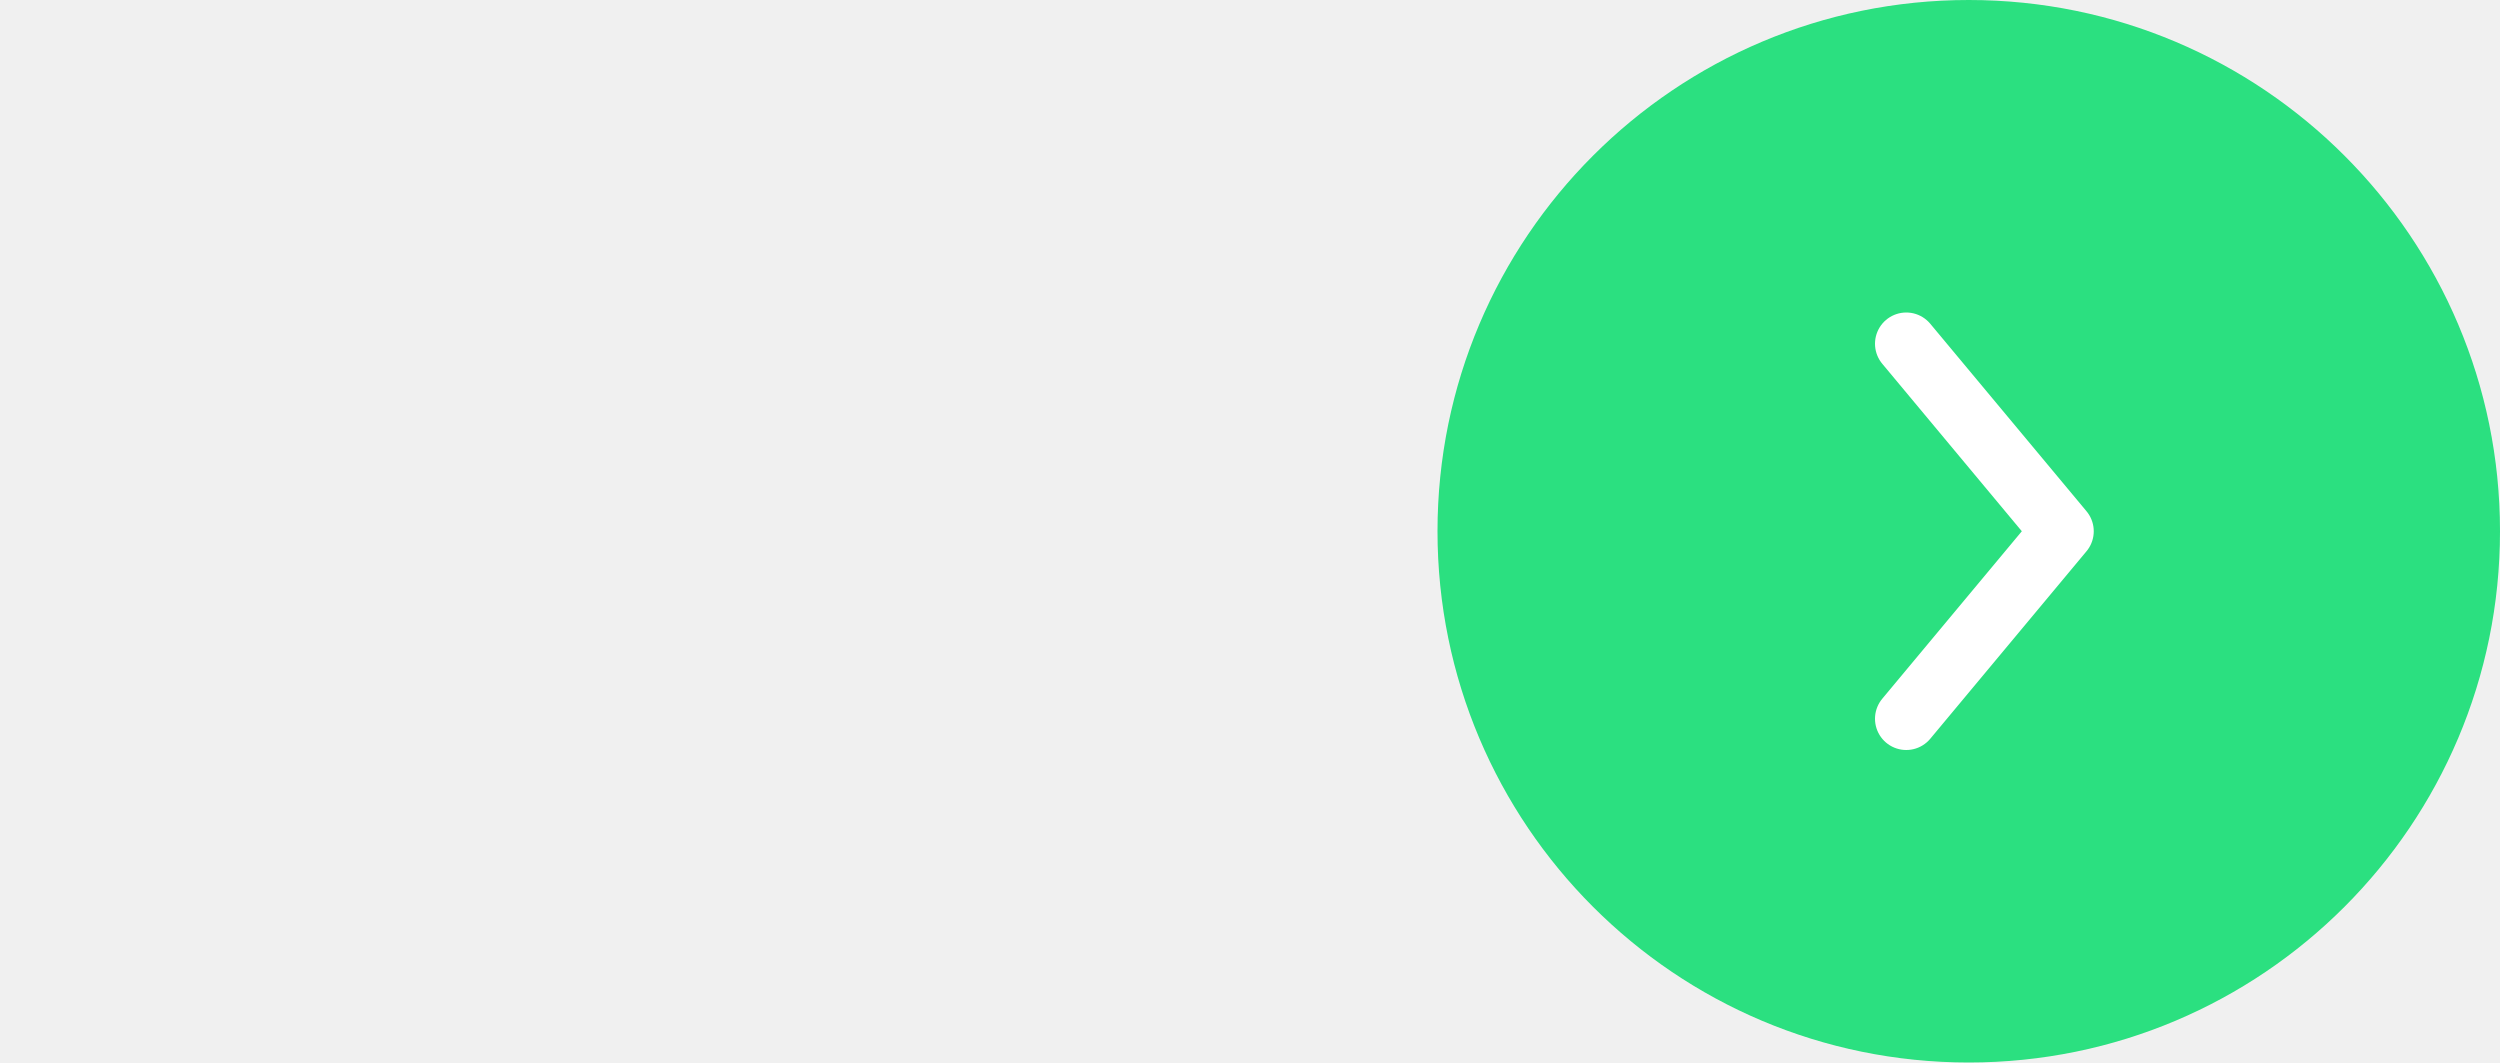
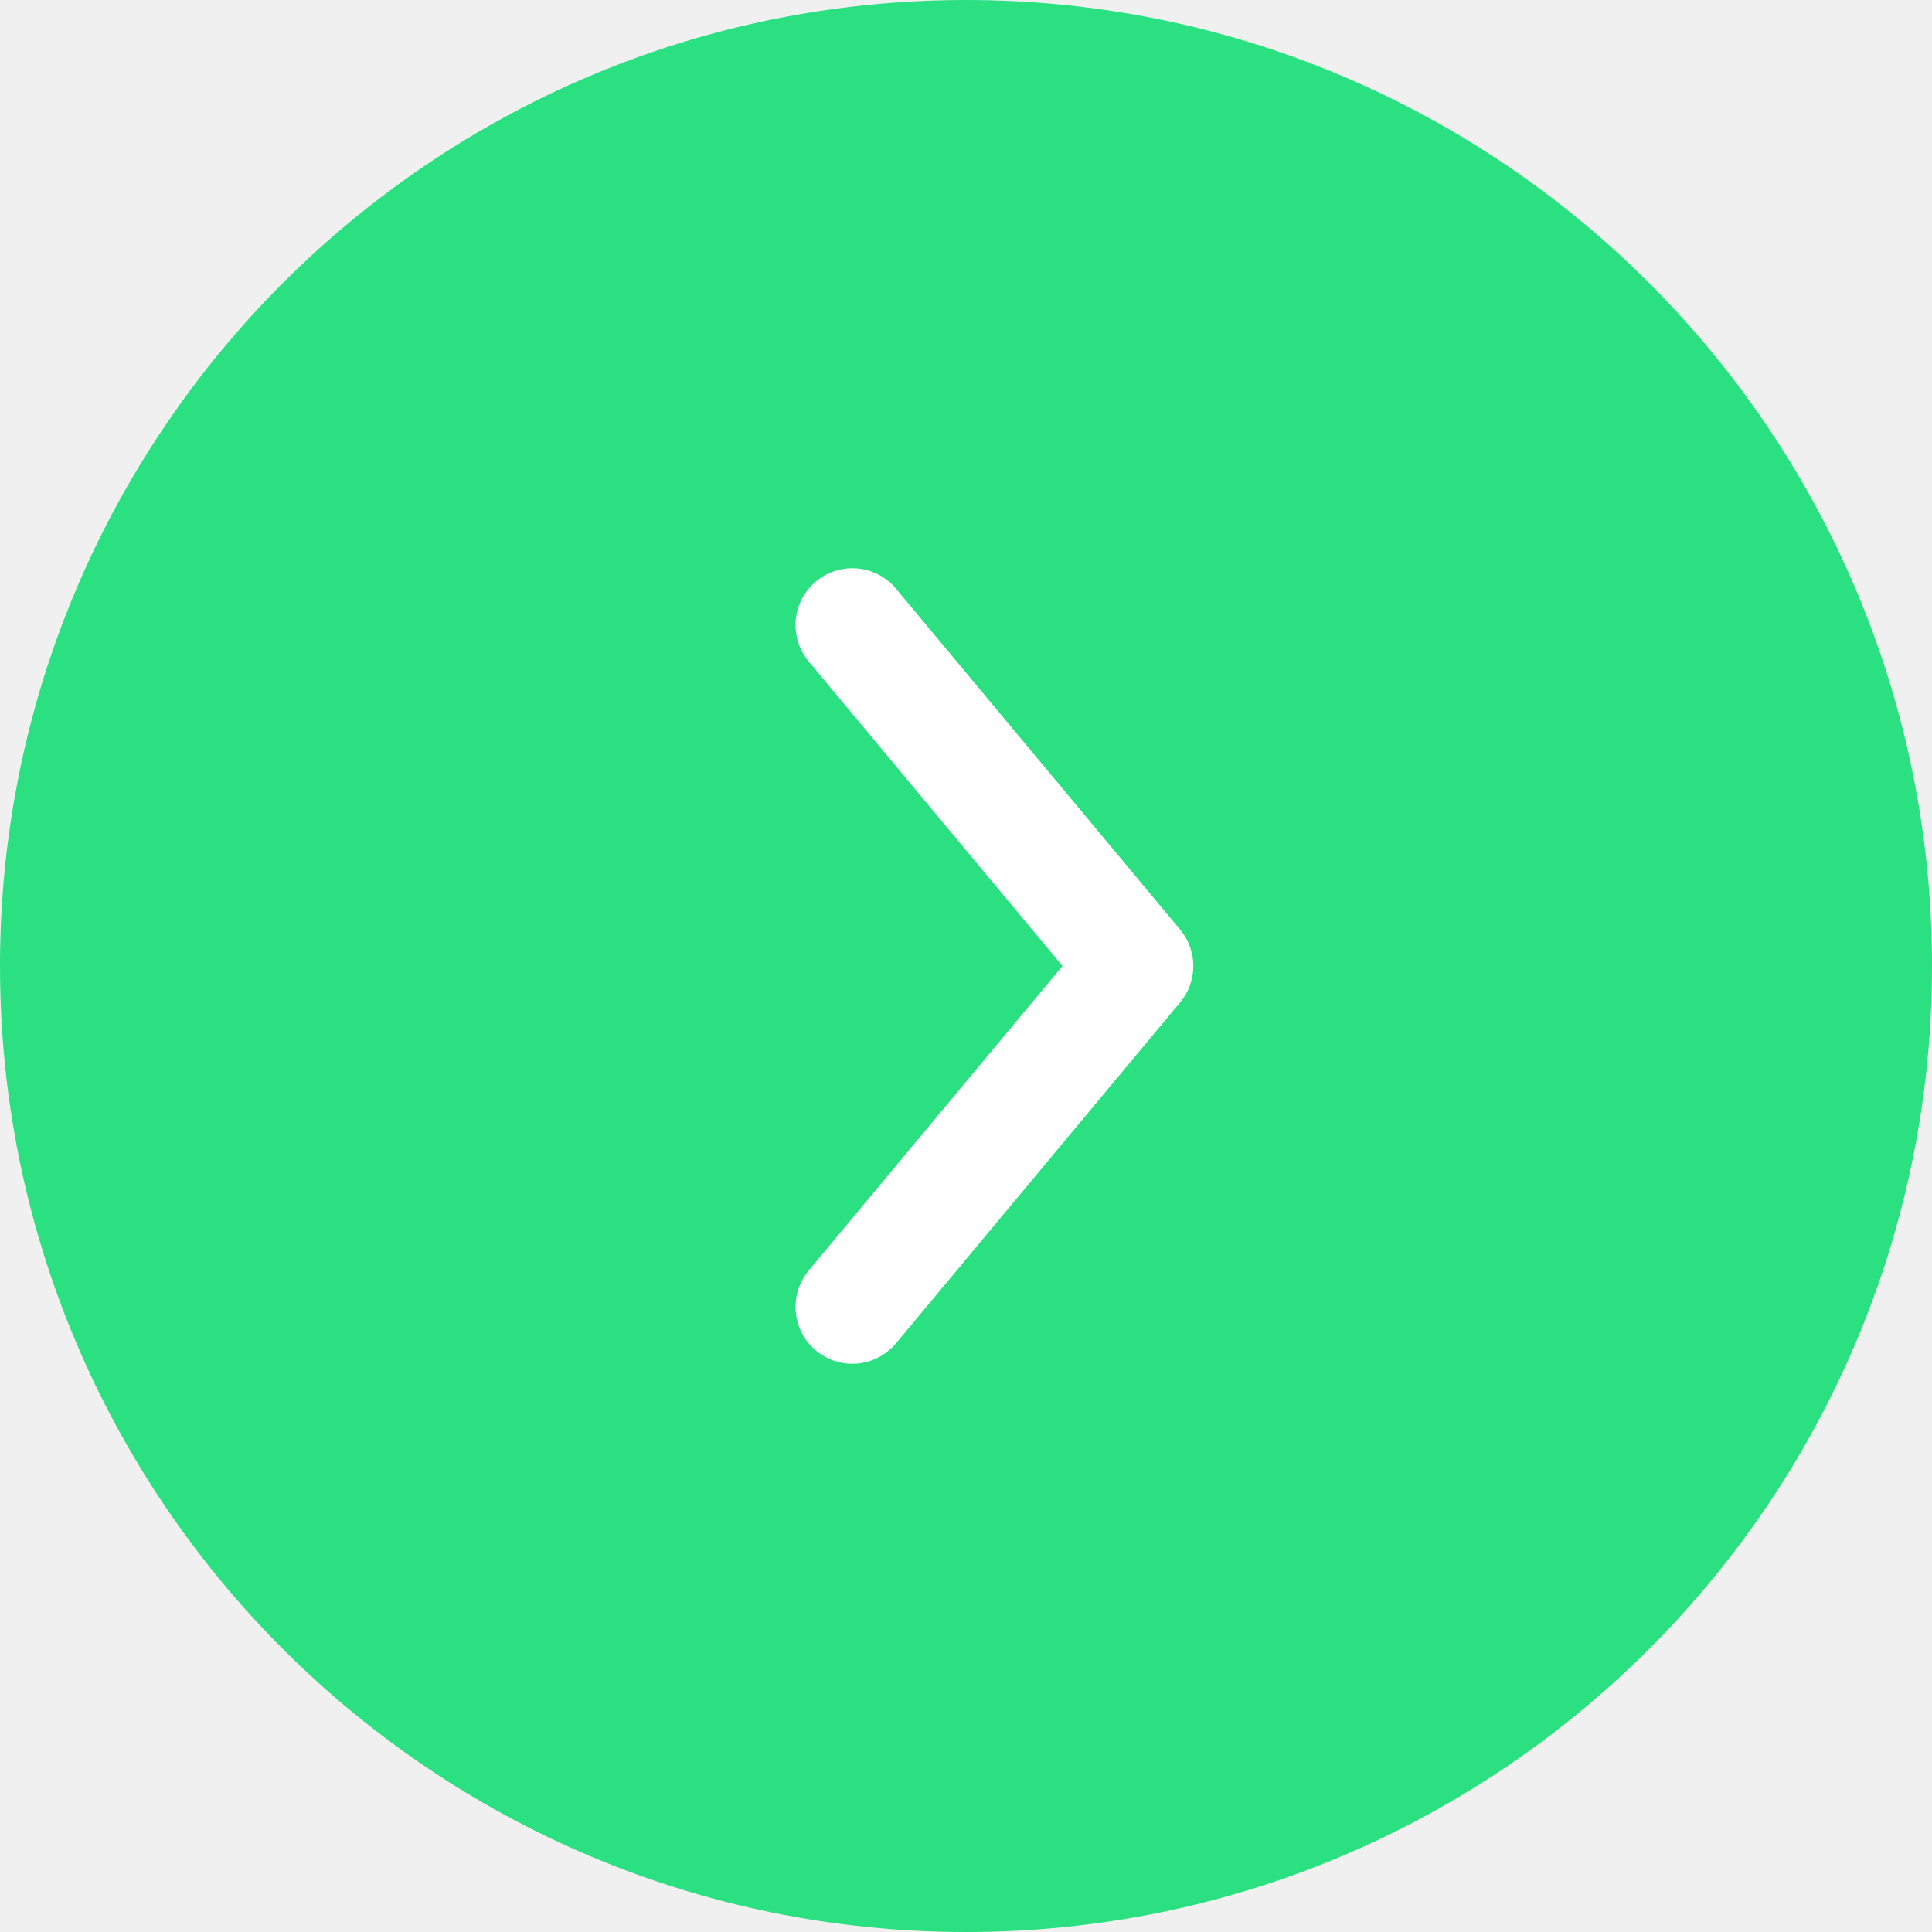
- <svg xmlns="http://www.w3.org/2000/svg" width="80" height="34" viewBox="0 0 80 34" fill="none">
-   <rect x="46" width="34" height="34" rx="17" fill="#2BE080" />
-   <path d="M61 23L66 17L61 11" stroke="white" stroke-width="2" stroke-linecap="round" stroke-linejoin="round" />
+ <svg xmlns="http://www.w3.org/2000/svg" width="34" height="34" viewBox="0 0 34 34" fill="none">
+   <rect width="34" height="34" rx="17" fill="#2BE080" />
+   <path d="M15 23L20 17L15 11" stroke="white" stroke-width="2" stroke-linecap="round" stroke-linejoin="round" />
</svg>
